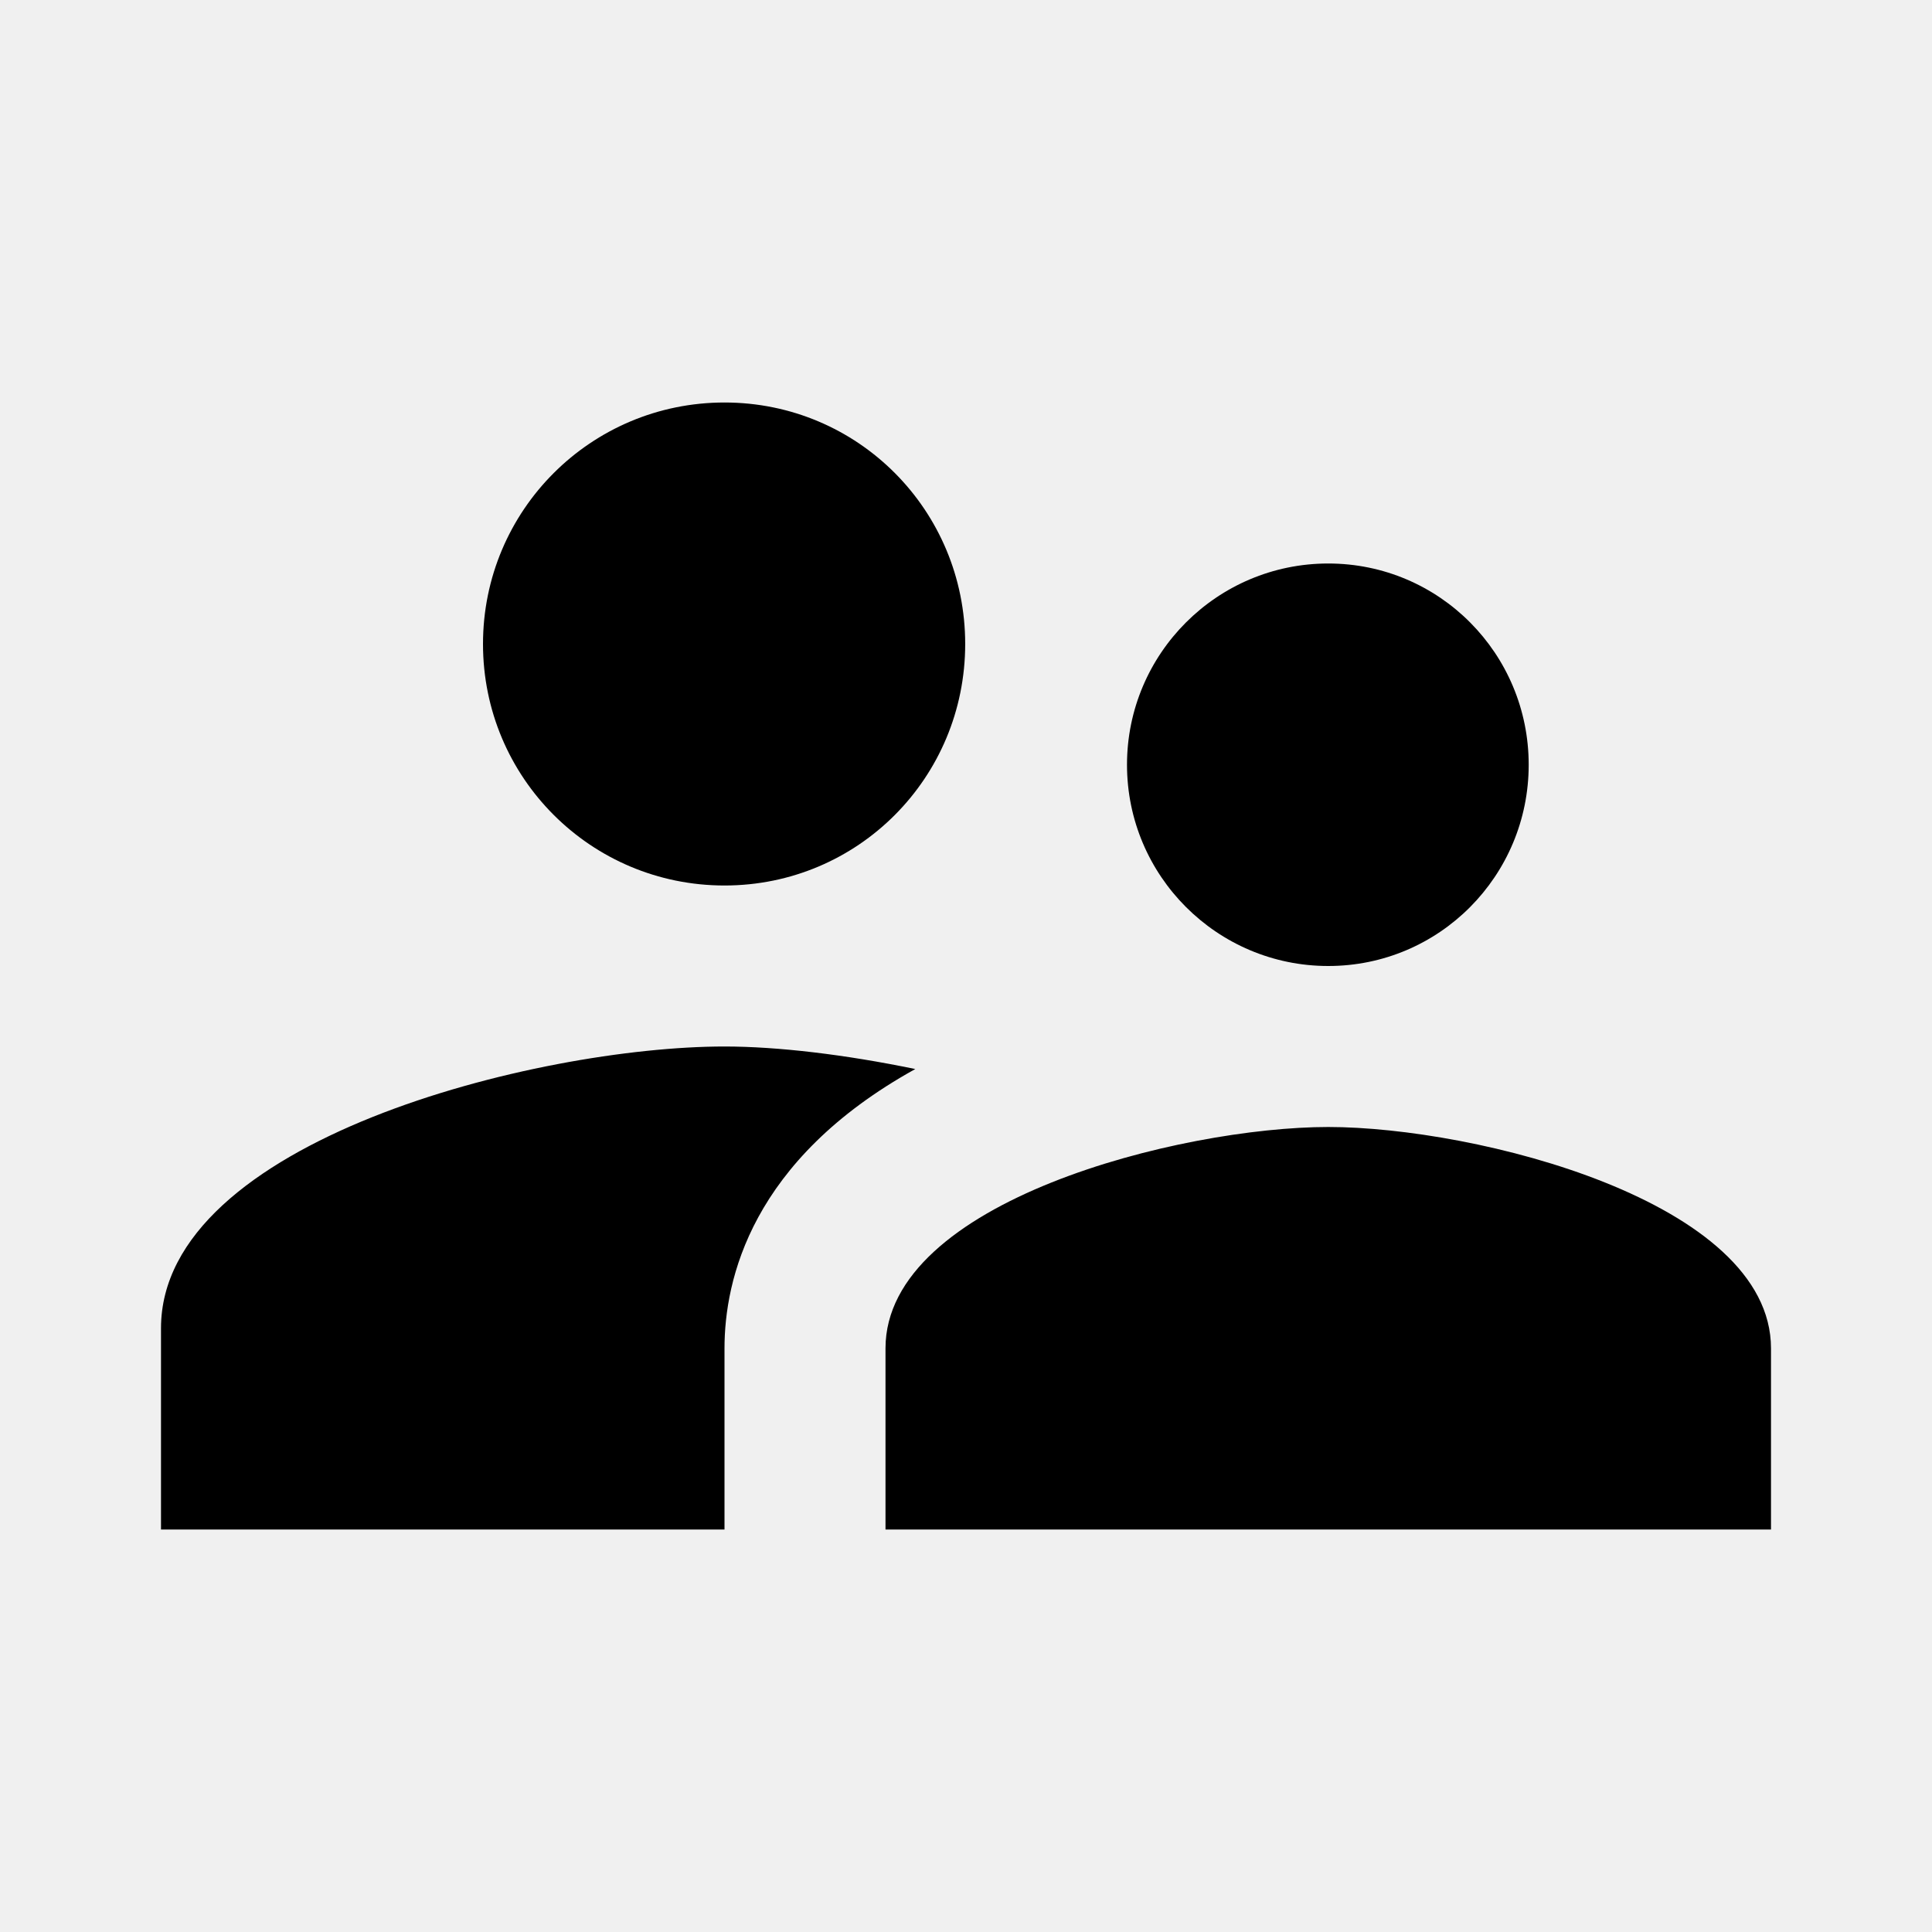
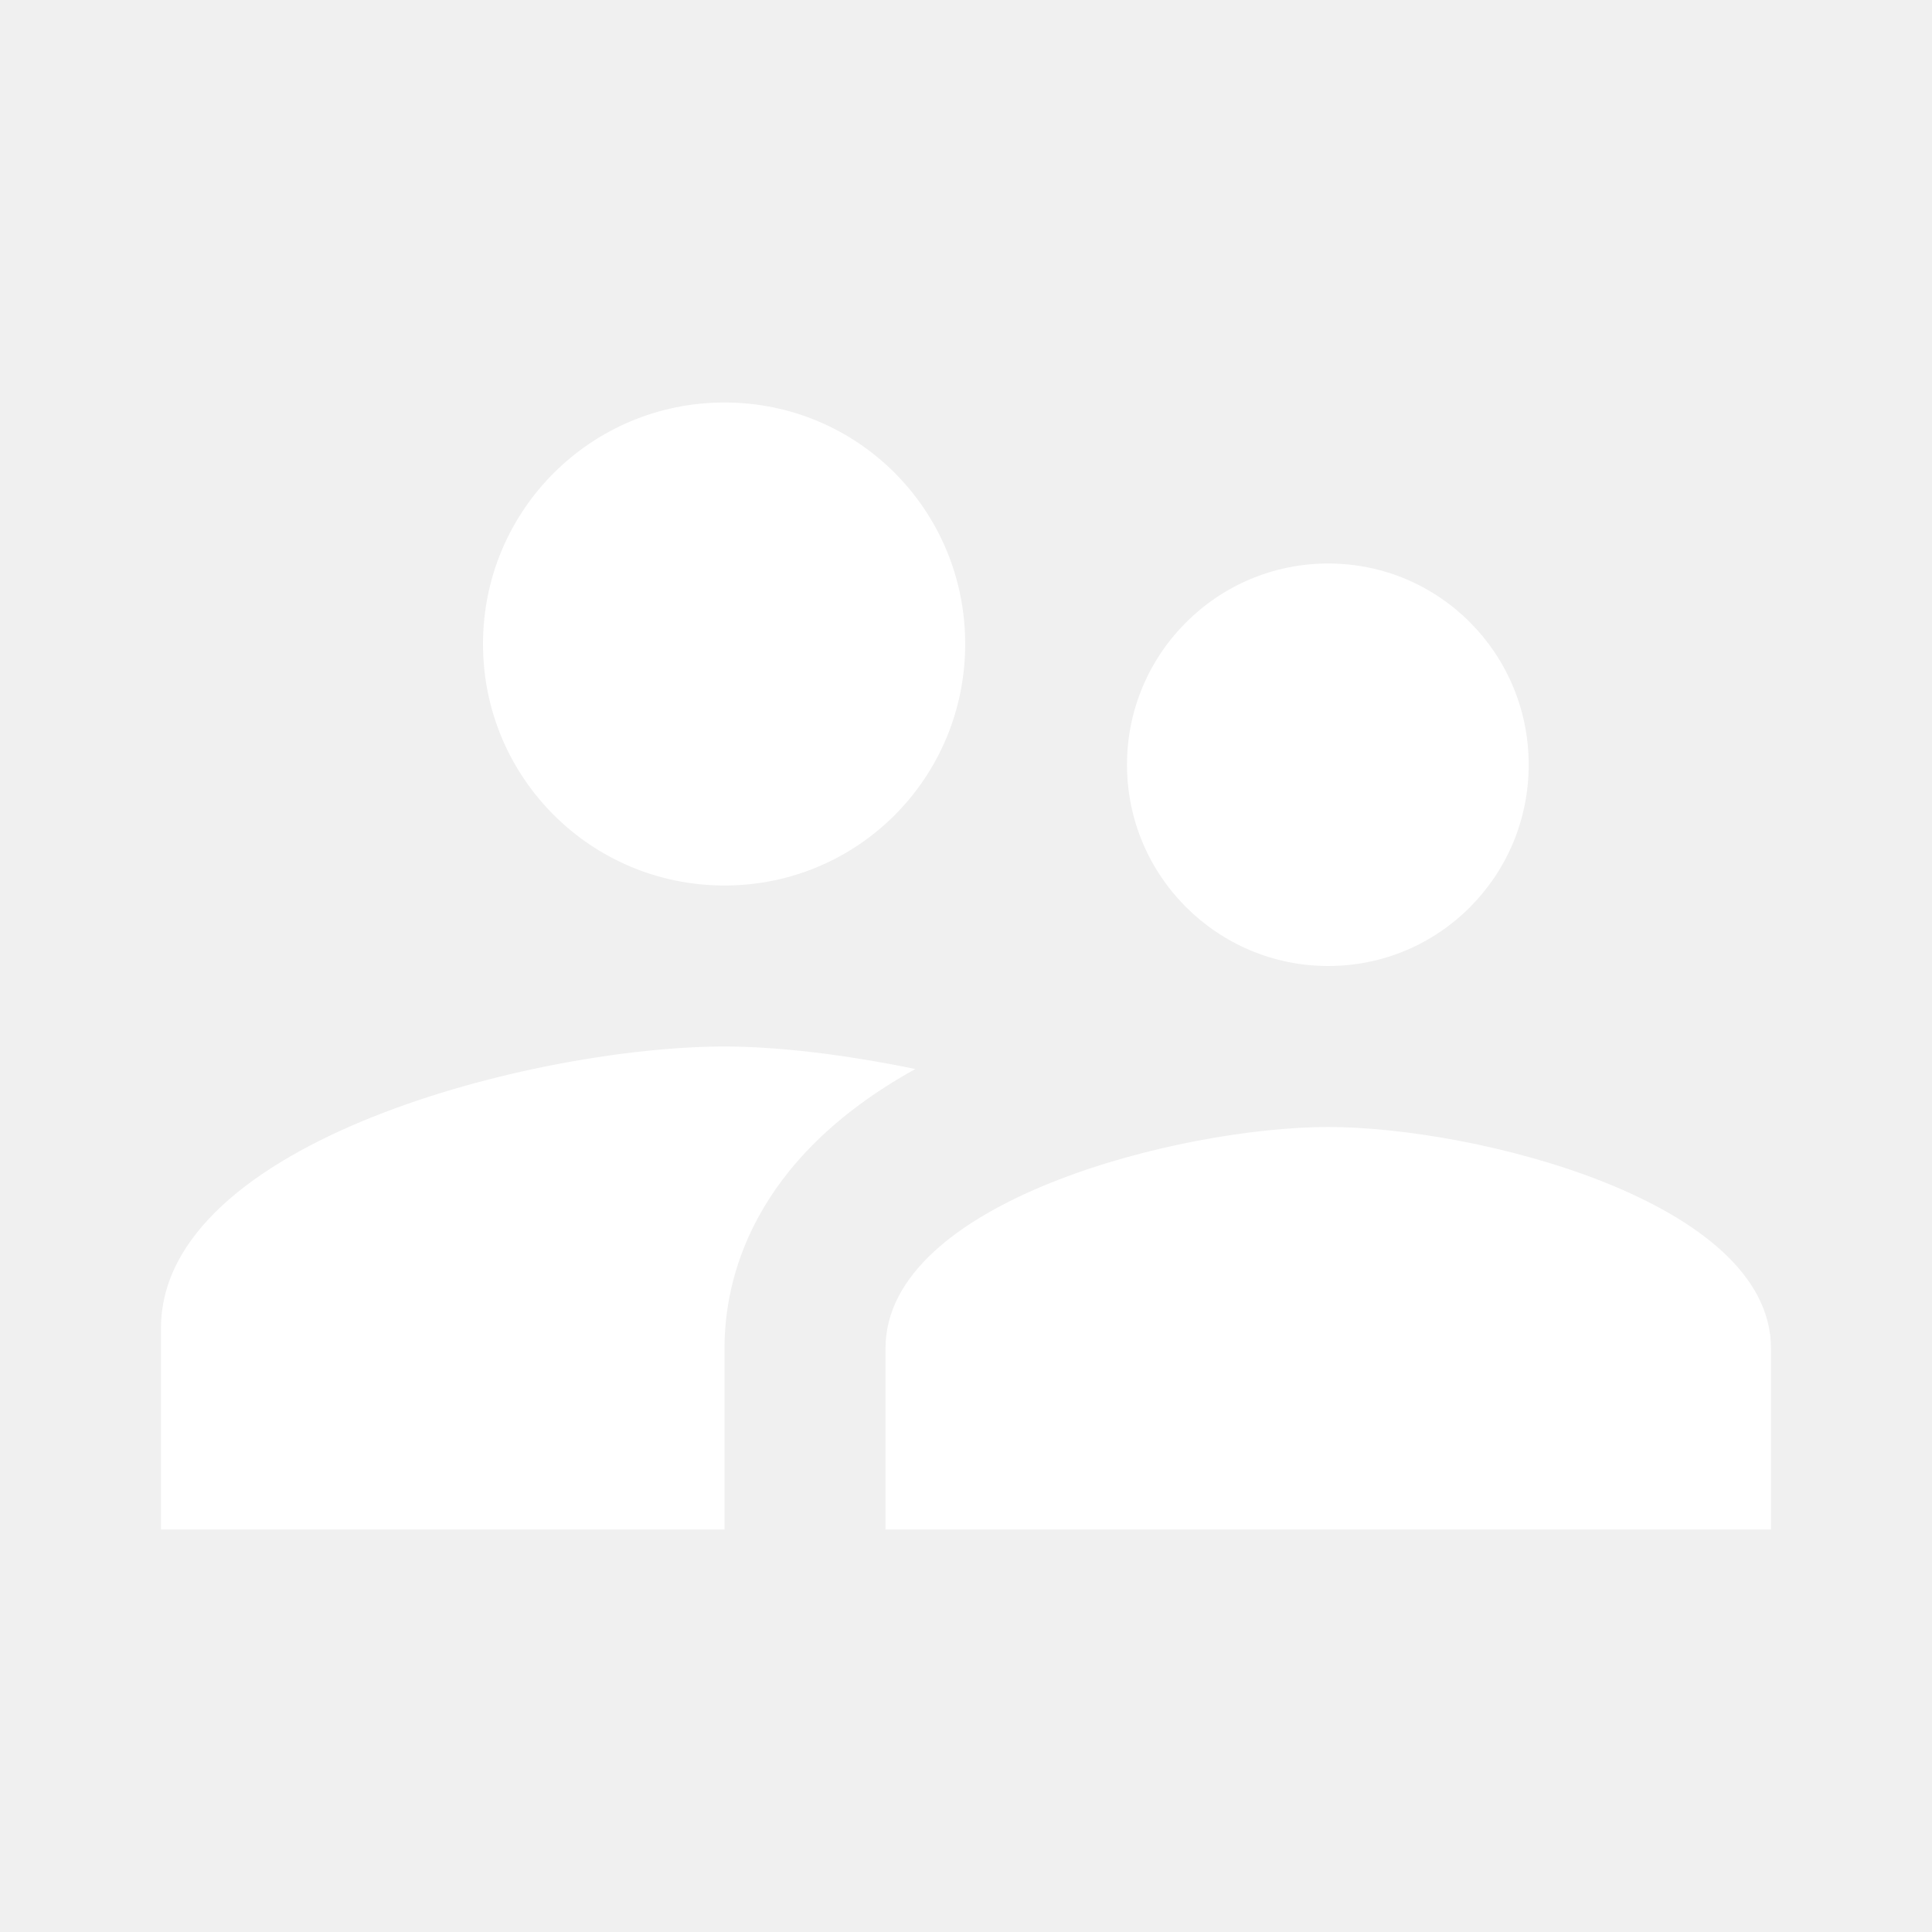
- <svg xmlns="http://www.w3.org/2000/svg" width="24" height="24" viewBox="0 0 24 24">
+ <svg xmlns="http://www.w3.org/2000/svg" fill="#fff" width="256" height="256" viewBox="0 0 24 24">
  <path d="M0 0h24v24H0z" fill="none" />
  <path d="M16.5 12c1.38 0 2.49-1.12 2.49-2.5S17.88 7 16.5 7C15.12 7 14 8.12 14 9.5s1.12 2.5 2.5 2.5zM9 11c1.66 0 2.99-1.34 2.99-3S10.66 5 9 5C7.34 5 6 6.34 6 8s1.34 3 3 3zm7.5 3c-1.83 0-5.5.92-5.5 2.75V19h11v-2.25c0-1.83-3.67-2.75-5.5-2.75zM9 13c-2.33 0-7 1.17-7 3.5V19h7v-2.25c0-.85.33-2.34 2.37-3.47C10.5 13.1 9.66 13 9 13z" />
</svg>
